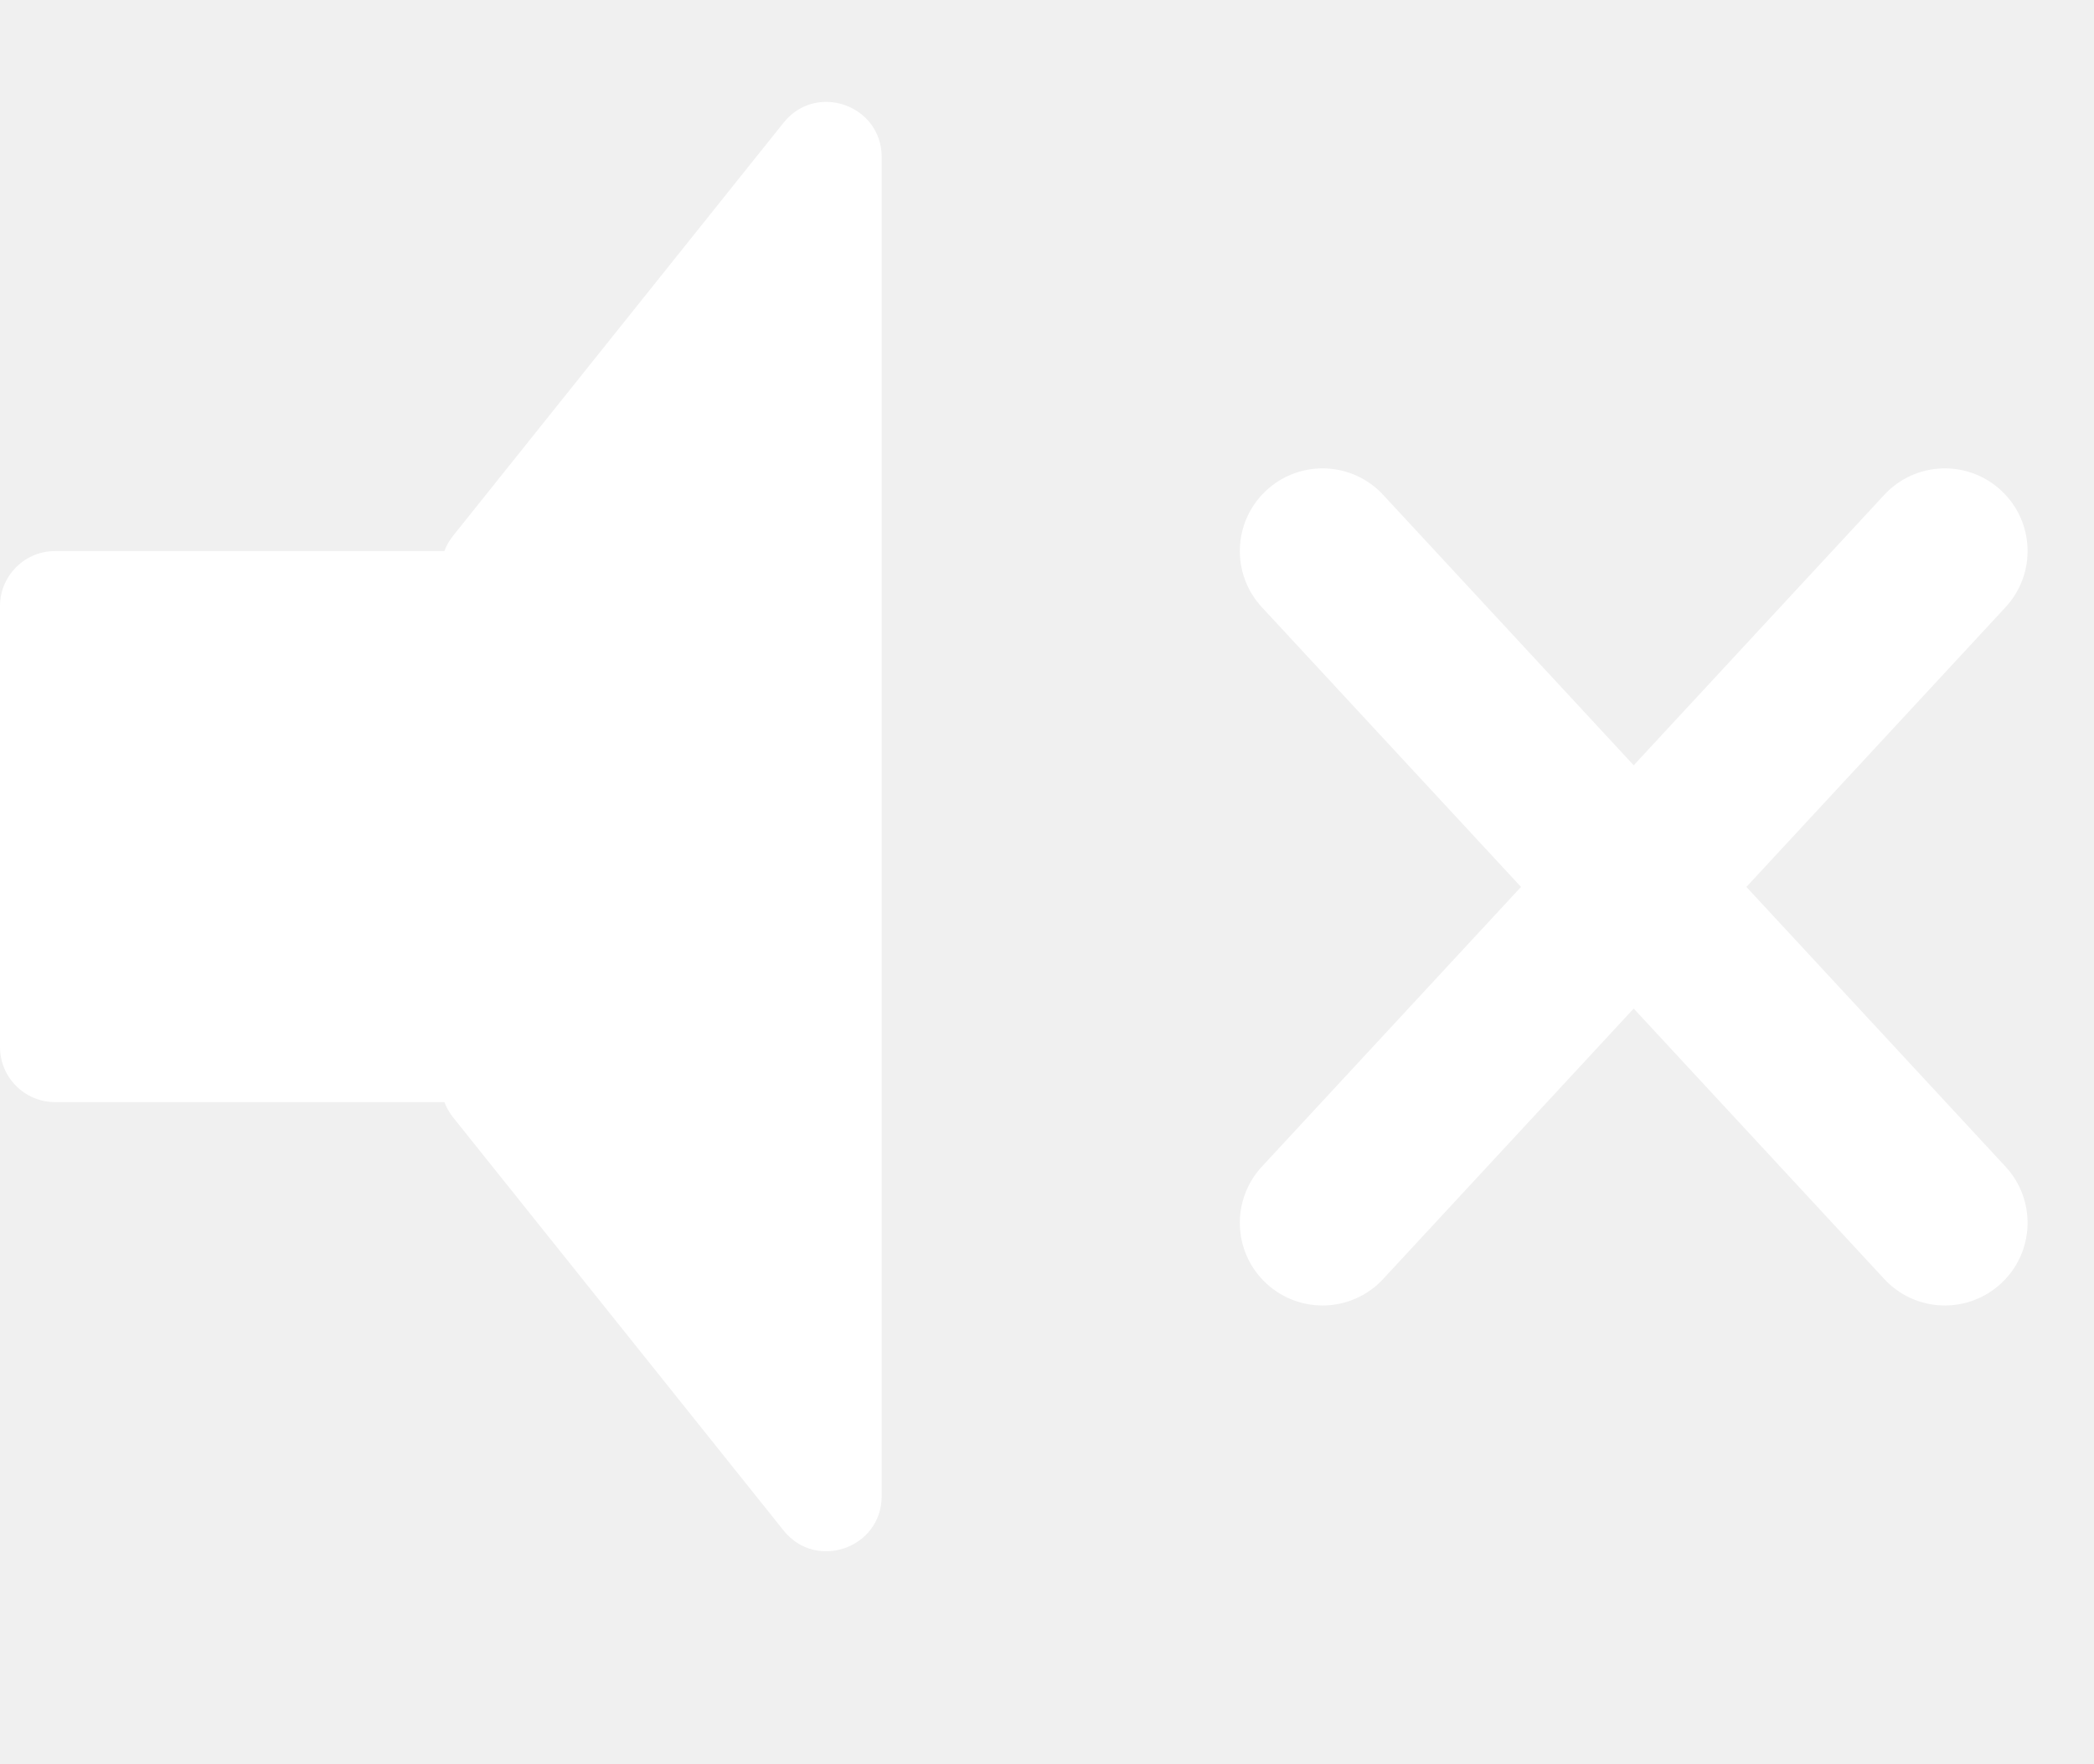
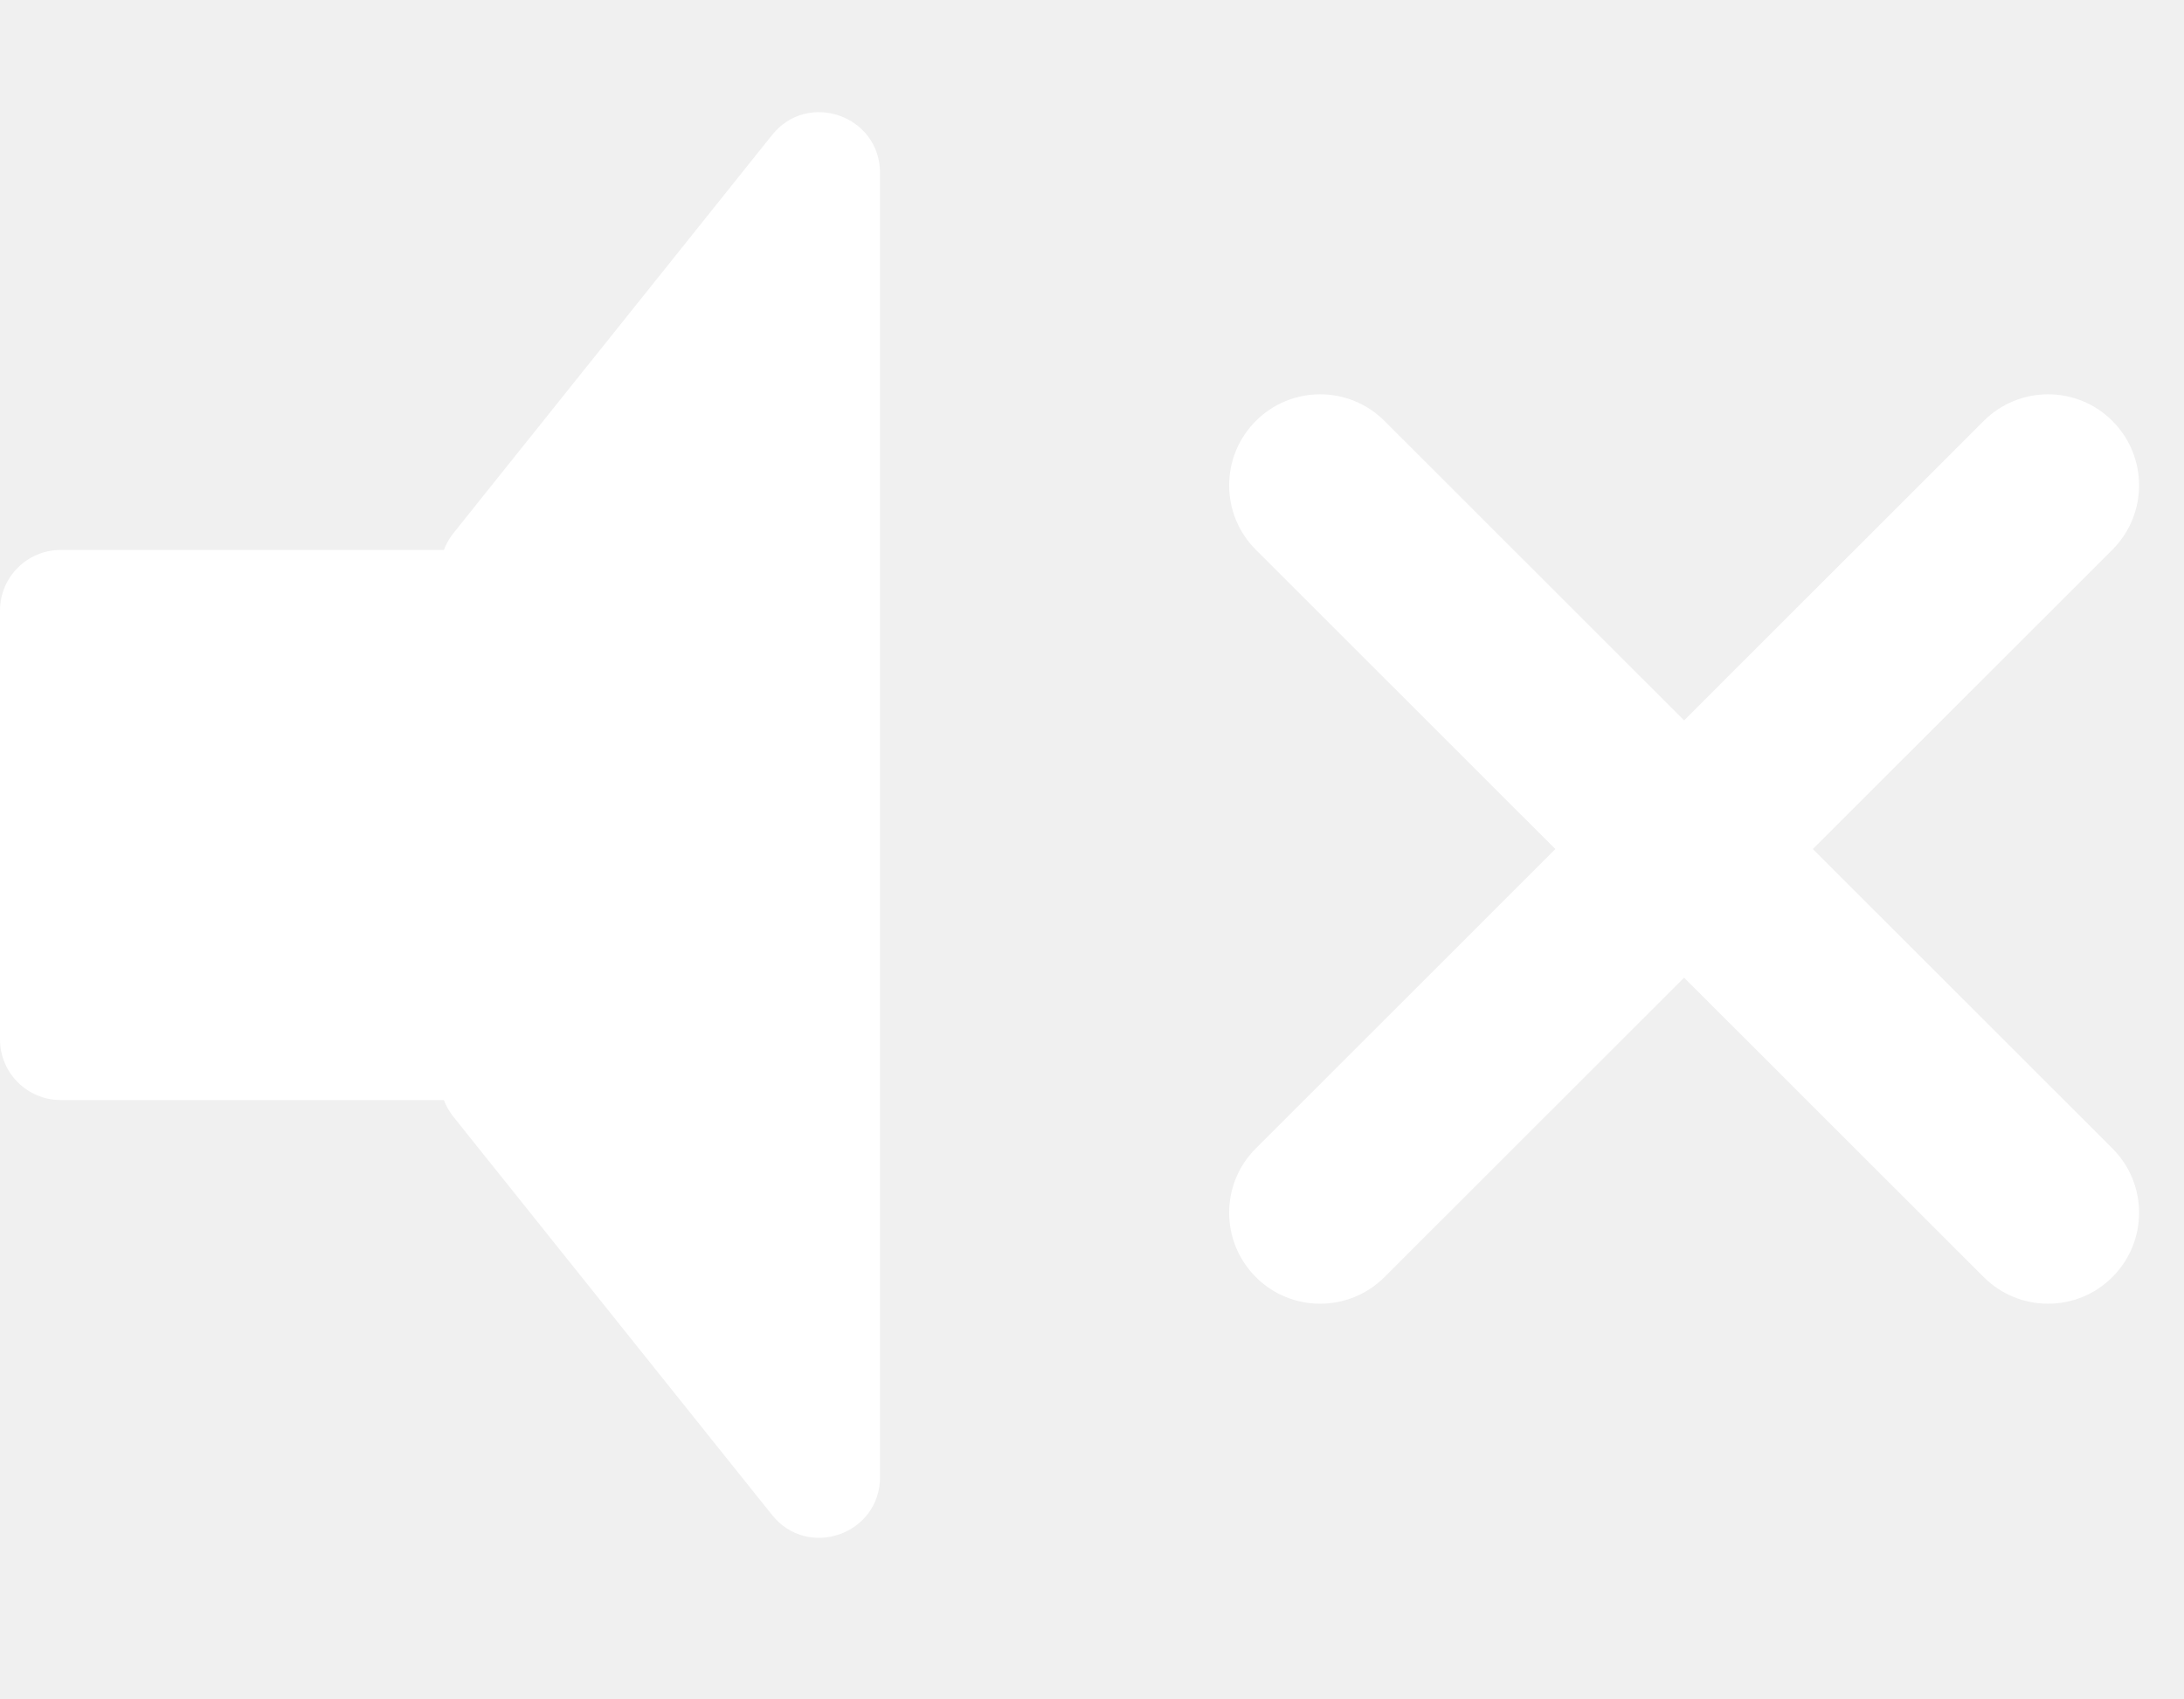
- <svg xmlns="http://www.w3.org/2000/svg" width="19" height="16" viewBox="0 0 19 16" fill="none">
-   <path d="M12.55 4.49C12.269 4.186 11.794 4.168 11.49 4.45C11.186 4.731 11.168 5.206 11.45 5.51L12.55 4.49ZM17.097 11.605C17.378 11.909 17.853 11.927 18.157 11.645C18.461 11.364 18.479 10.889 18.197 10.585L17.097 11.605ZM18.197 5.51C18.479 5.206 18.461 4.731 18.157 4.45C17.853 4.168 17.378 4.186 17.097 4.49L18.197 5.51ZM11.45 10.585C11.168 10.889 11.186 11.364 11.49 11.645C11.794 11.927 12.269 11.909 12.55 11.605L11.45 10.585ZM11.45 5.51L17.097 11.605L18.197 10.585L12.55 4.49L11.45 5.51ZM17.097 4.49L11.45 10.585L12.55 11.605L18.197 5.51L17.097 4.49Z" fill="white" />
-   <path d="M0 9.5V5.5C0 5.224 0.224 5 0.5 5H4.833C5.109 5 5.333 5.224 5.333 5.5V9.5C5.333 9.776 5.109 10 4.833 10H0.5C0.224 10 0 9.776 0 9.5Z" fill="white" />
-   <path d="M7.11 1.113L4.11 4.863C4.039 4.952 4 5.062 4 5.175V9.825C4 9.938 4.039 10.048 4.11 10.137L7.11 13.887C7.405 14.256 8 14.047 8 13.575V1.425C8 0.953 7.405 0.744 7.11 1.113Z" fill="white" />
+ <svg xmlns="http://www.w3.org/2000/svg" width="18" height="14" viewBox="0 0 18 14" fill="none">
+   <path d="M11.41 3.469C11.117 3.177 10.642 3.177 10.35 3.47C10.057 3.763 10.057 4.238 10.35 4.531L11.41 3.469ZM16.35 10.527C16.643 10.819 17.118 10.819 17.41 10.526C17.703 10.233 17.703 9.758 17.41 9.466L16.35 10.527ZM17.41 4.531C17.703 4.238 17.703 3.763 17.41 3.47C17.118 3.177 16.643 3.177 16.35 3.469L17.41 4.531ZM10.35 9.466C10.057 9.758 10.057 10.233 10.35 10.526C10.642 10.819 11.117 10.819 11.41 10.527L10.35 9.466ZM10.35 4.531L16.35 10.527L17.41 9.466L11.41 3.469L10.35 4.531ZM16.35 3.469L10.35 9.466L11.41 10.527L17.41 4.531L16.35 3.469Z" fill="white" />
+   <path d="M0 8.567V5.033C0 4.757 0.224 4.533 0.5 4.533H4.336C4.612 4.533 4.836 4.757 4.836 5.033V8.567C4.836 8.843 4.612 9.067 4.336 9.067H0.5C0.224 9.067 0 8.843 0 8.567Z" fill="white" />
+   <path d="M6.363 1.113L3.736 4.396C3.665 4.485 3.627 4.595 3.627 4.709V8.891C3.627 9.005 3.665 9.115 3.736 9.204L6.363 12.487C6.658 12.856 7.253 12.647 7.253 12.175V1.425C7.253 0.953 6.658 0.744 6.363 1.113Z" fill="white" />
</svg>
